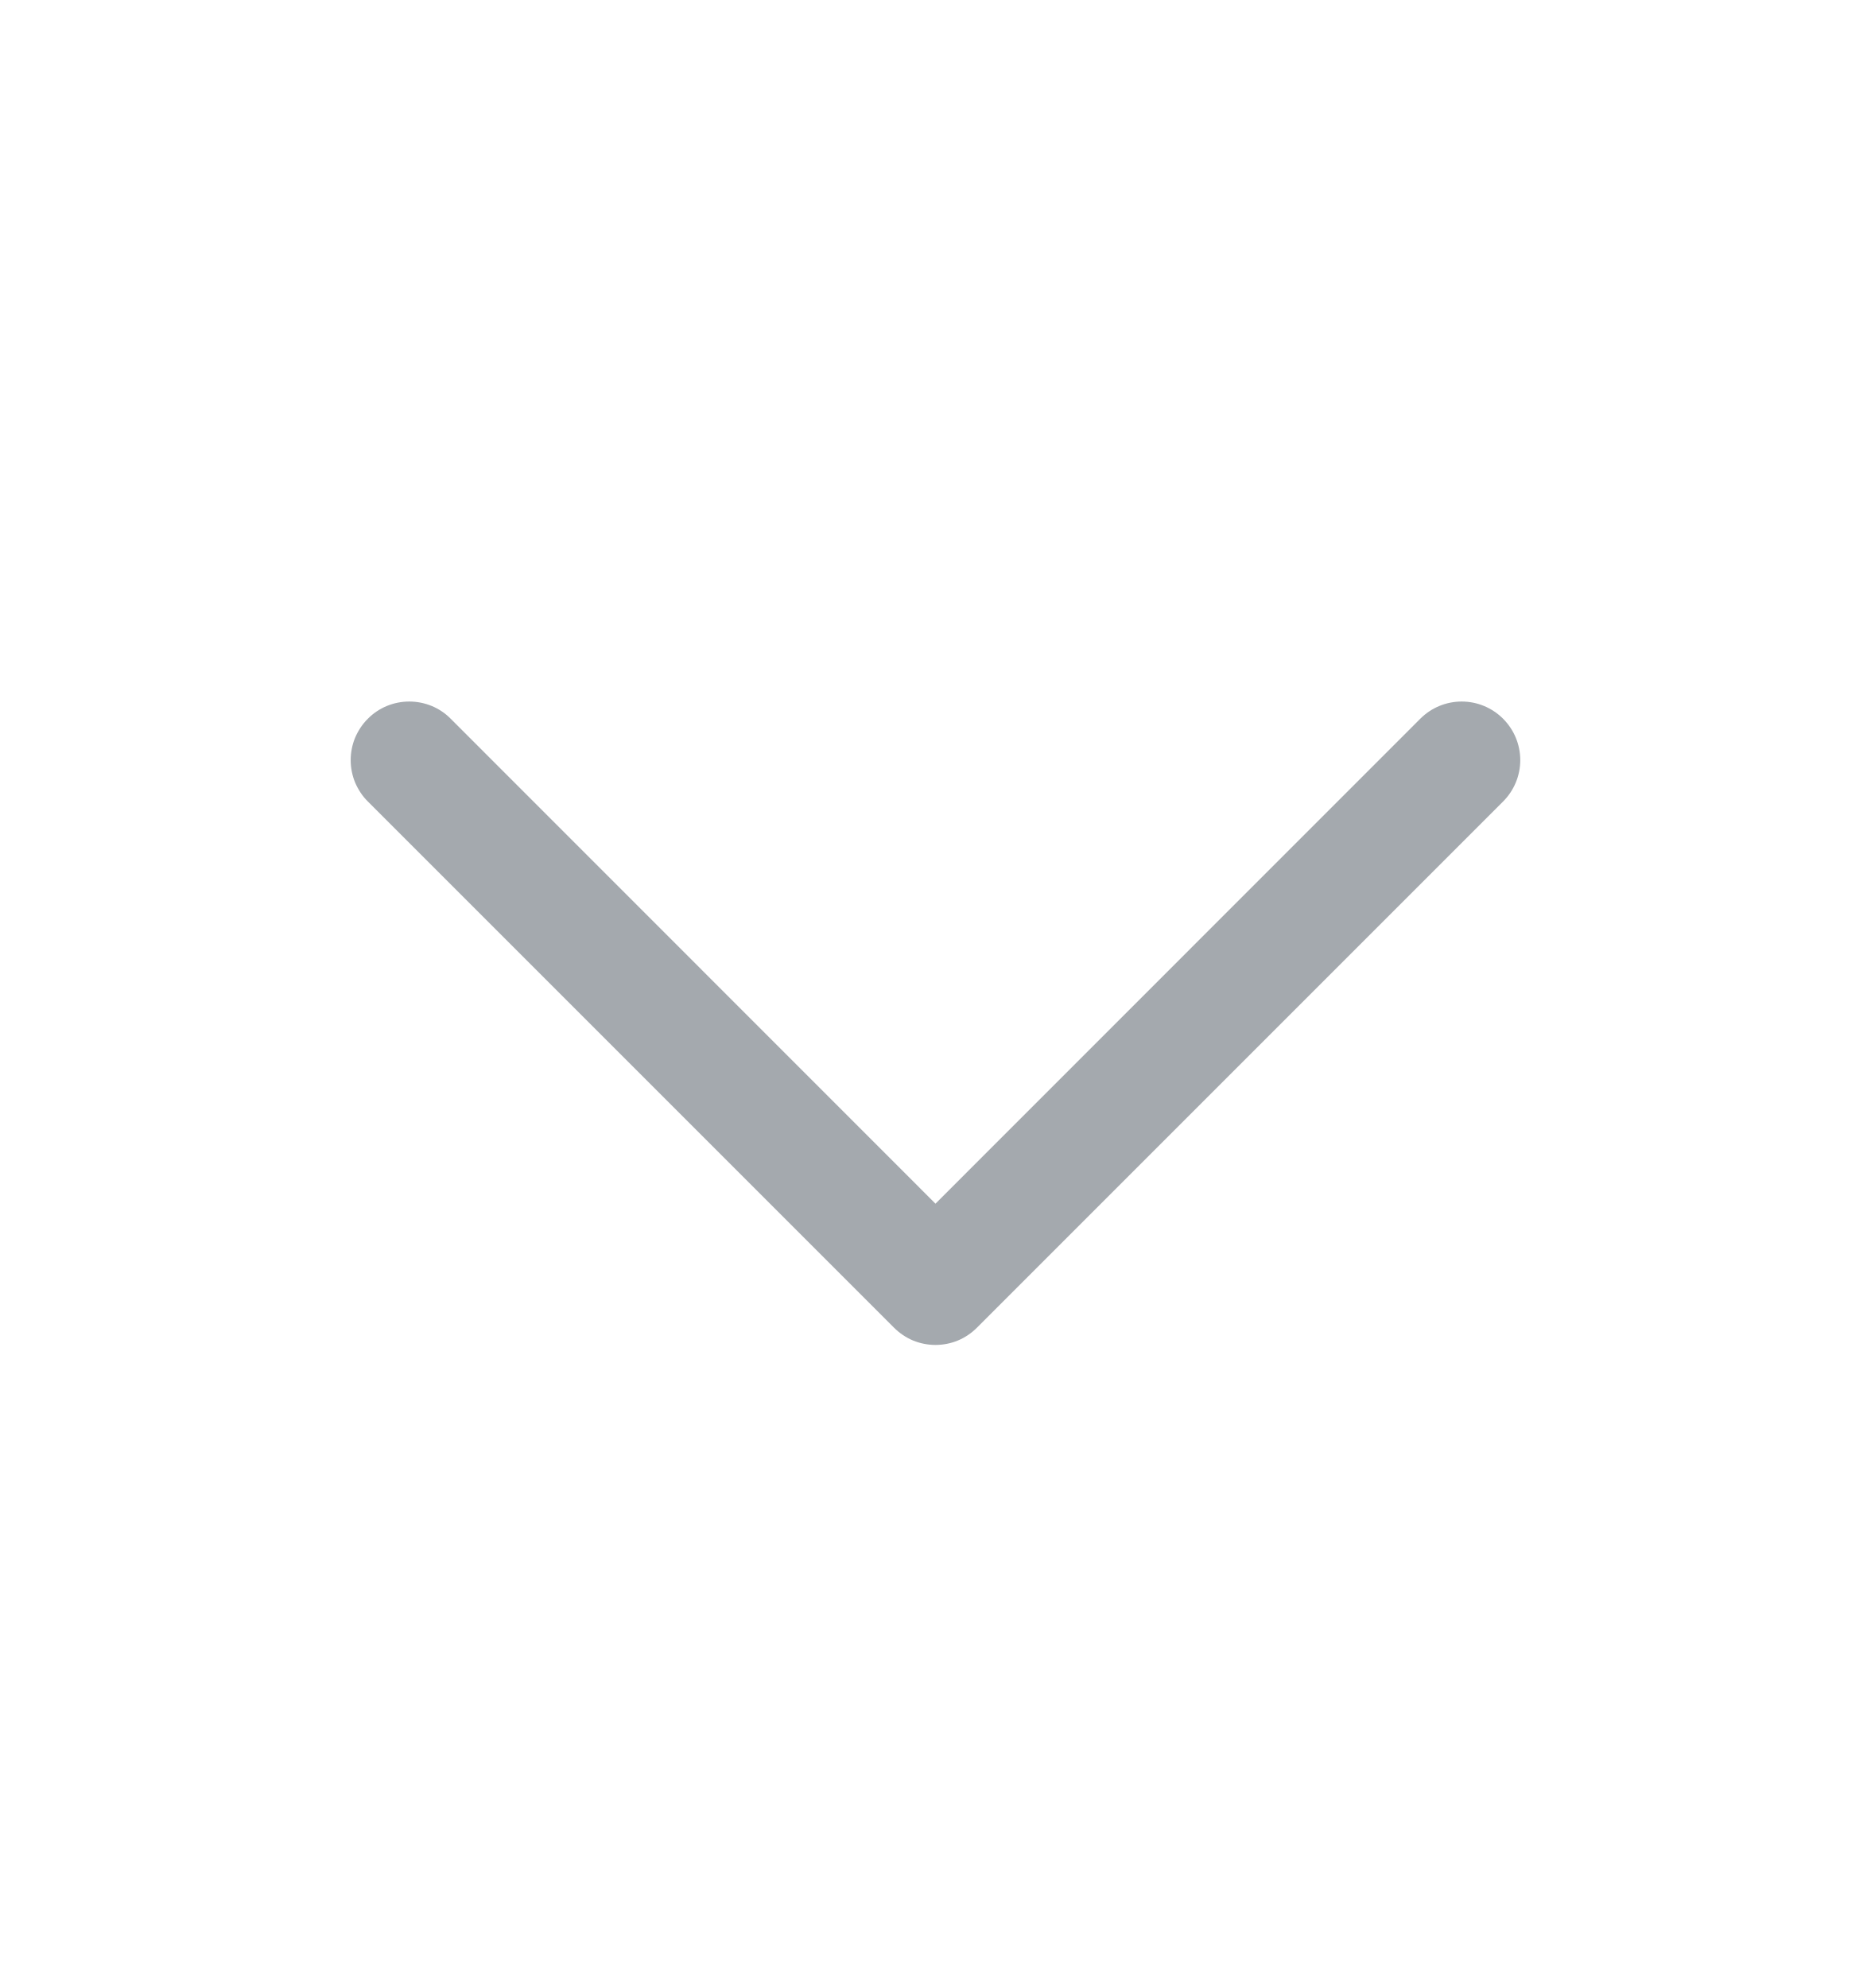
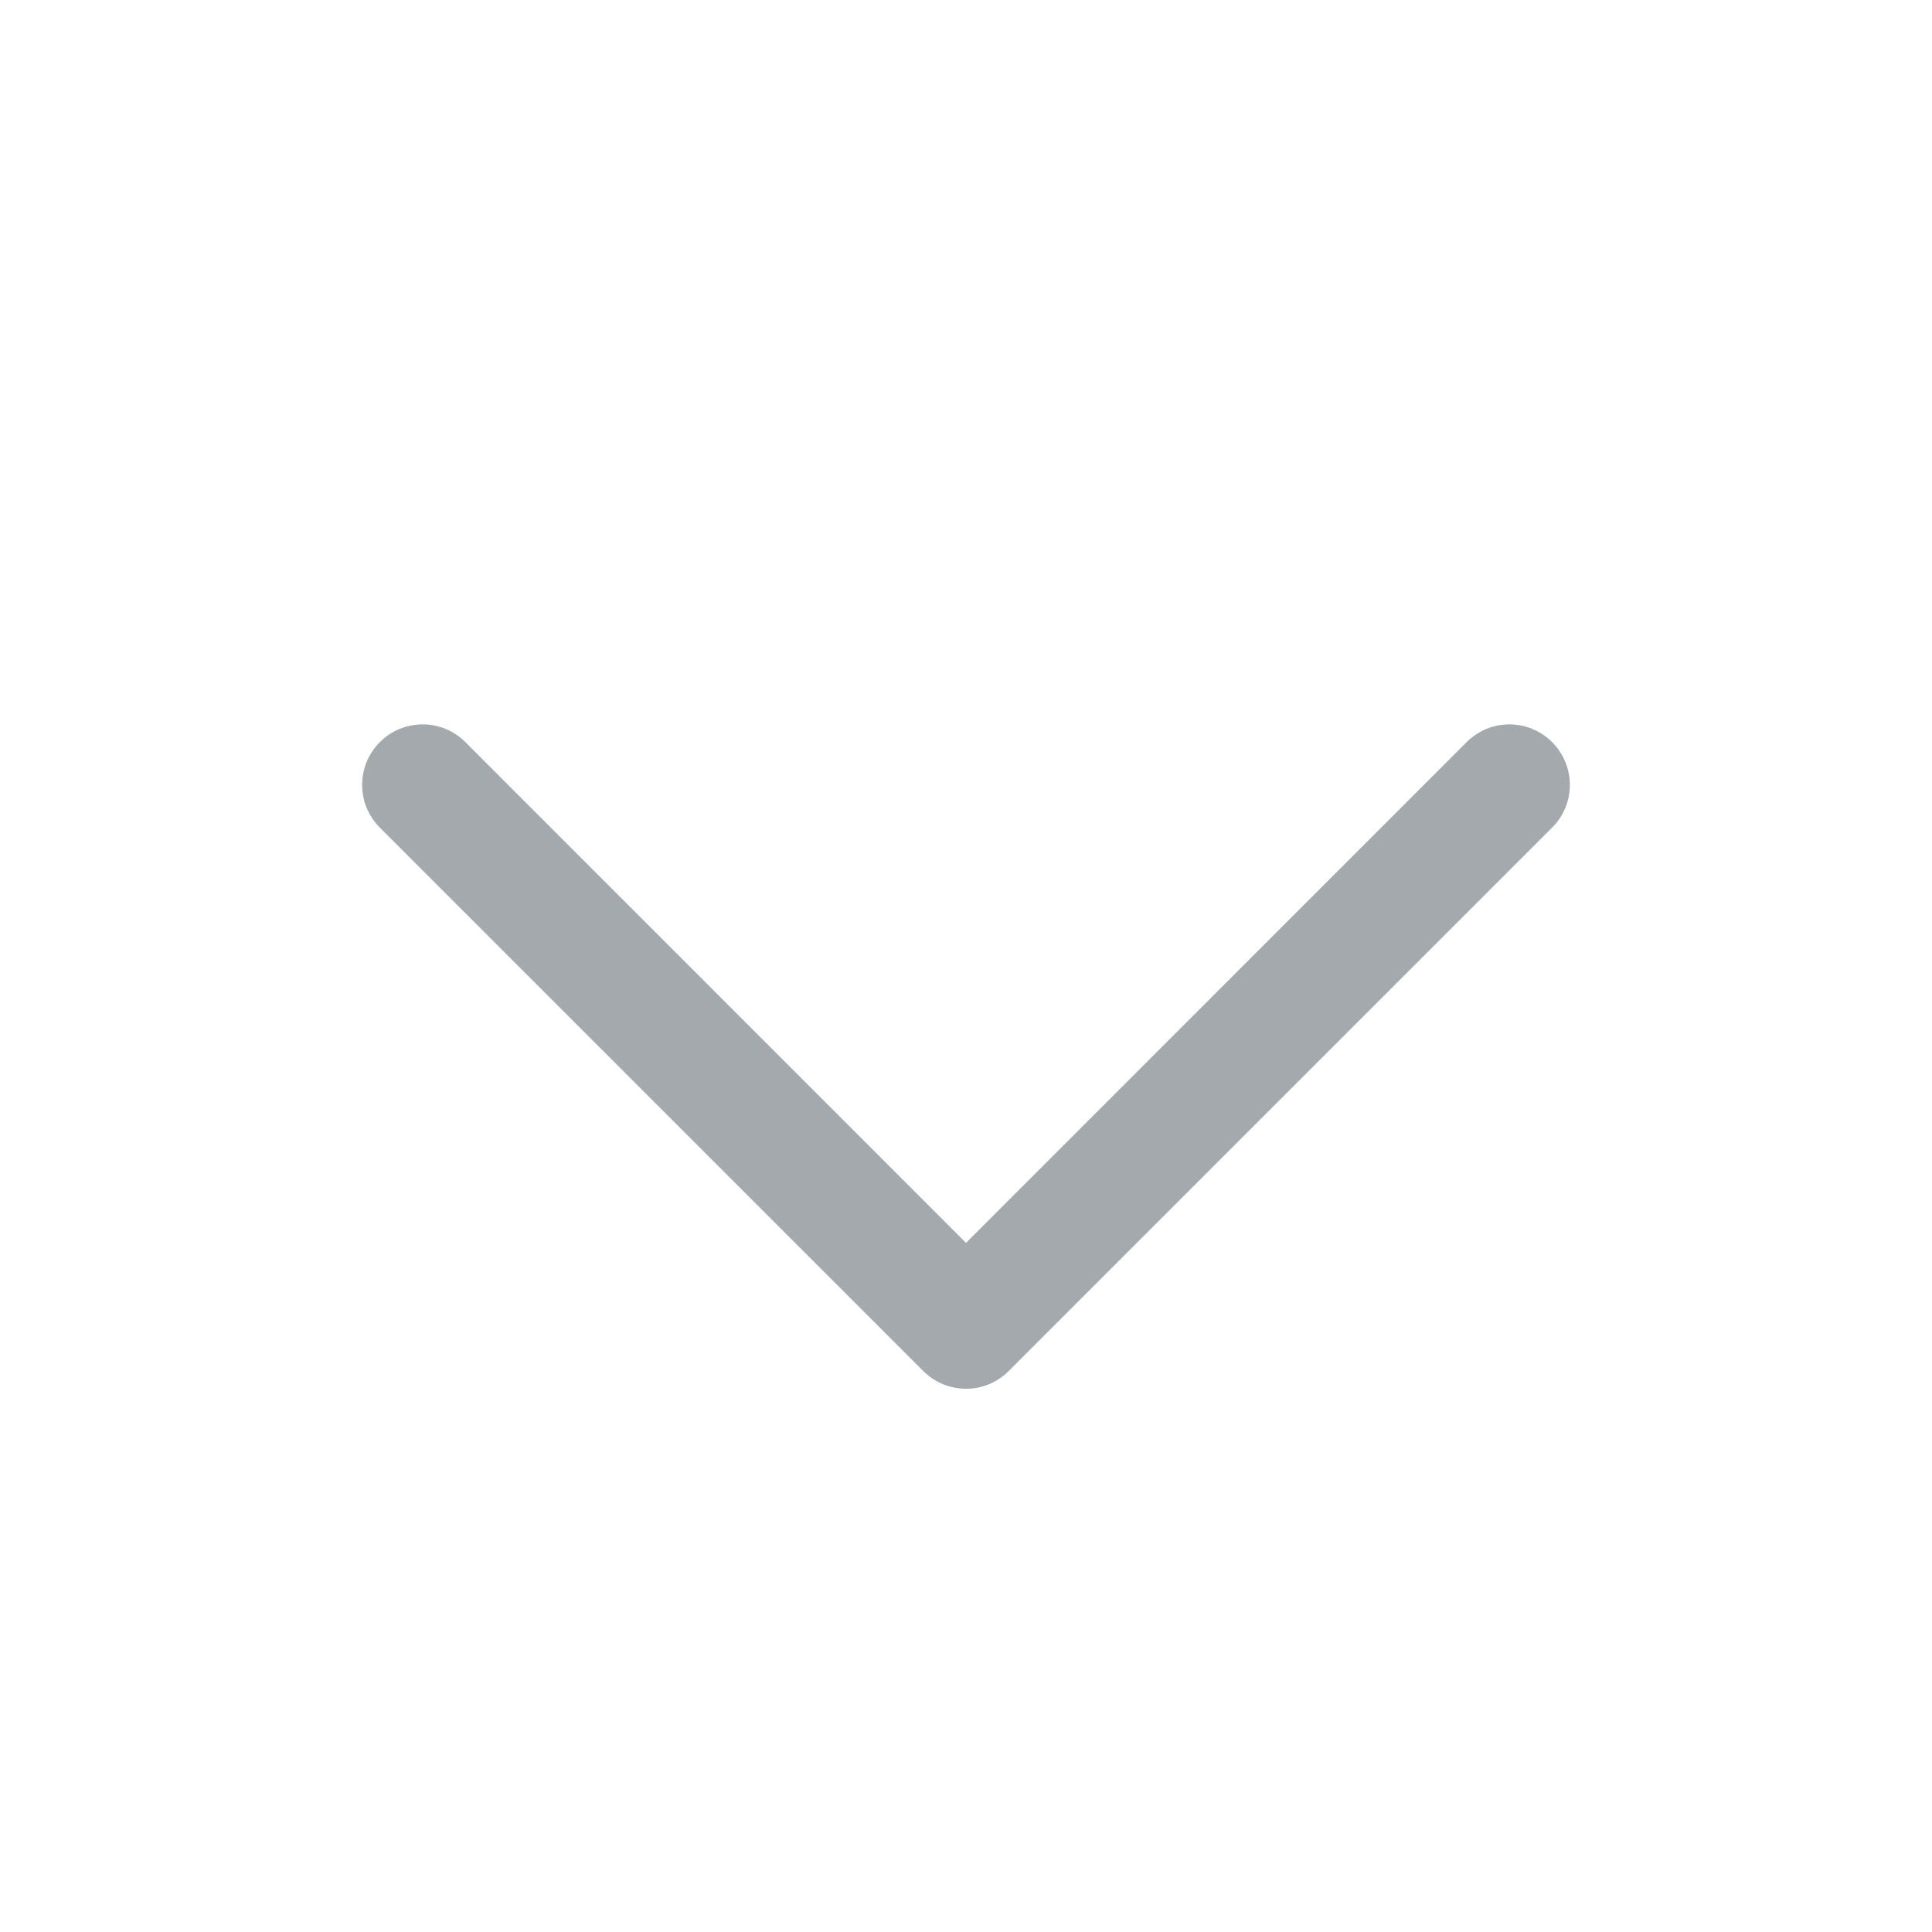
- <svg xmlns="http://www.w3.org/2000/svg" width="16" height="17" viewBox="0 0 16 17" fill="none">
+ <svg xmlns="http://www.w3.org/2000/svg" width="16" height="16" viewBox="0 0 16 16" fill="none">
  <g id="Arrow/ico_dropdown_16_gr">
    <path id="Vector" d="M3.146 6.146C3.192 6.099 3.248 6.062 3.308 6.037C3.369 6.012 3.434 5.999 3.5 5.999C3.566 5.999 3.631 6.012 3.692 6.037C3.752 6.062 3.808 6.099 3.854 6.146L8 10.293L12.146 6.146C12.24 6.052 12.367 5.999 12.5 5.999C12.633 5.999 12.76 6.052 12.854 6.146C12.948 6.24 13.001 6.367 13.001 6.5C13.001 6.633 12.948 6.76 12.854 6.854L8.354 11.354C8.308 11.4 8.252 11.438 8.192 11.463C8.131 11.488 8.066 11.501 8 11.501C7.934 11.501 7.869 11.488 7.808 11.463C7.748 11.438 7.692 11.4 7.646 11.354L3.146 6.854C3.099 6.808 3.063 6.752 3.037 6.692C3.012 6.631 2.999 6.566 2.999 6.5C2.999 6.434 3.012 6.369 3.037 6.308C3.063 6.248 3.099 6.192 3.146 6.146Z" fill="#A4A9AE" />
  </g>
</svg>
